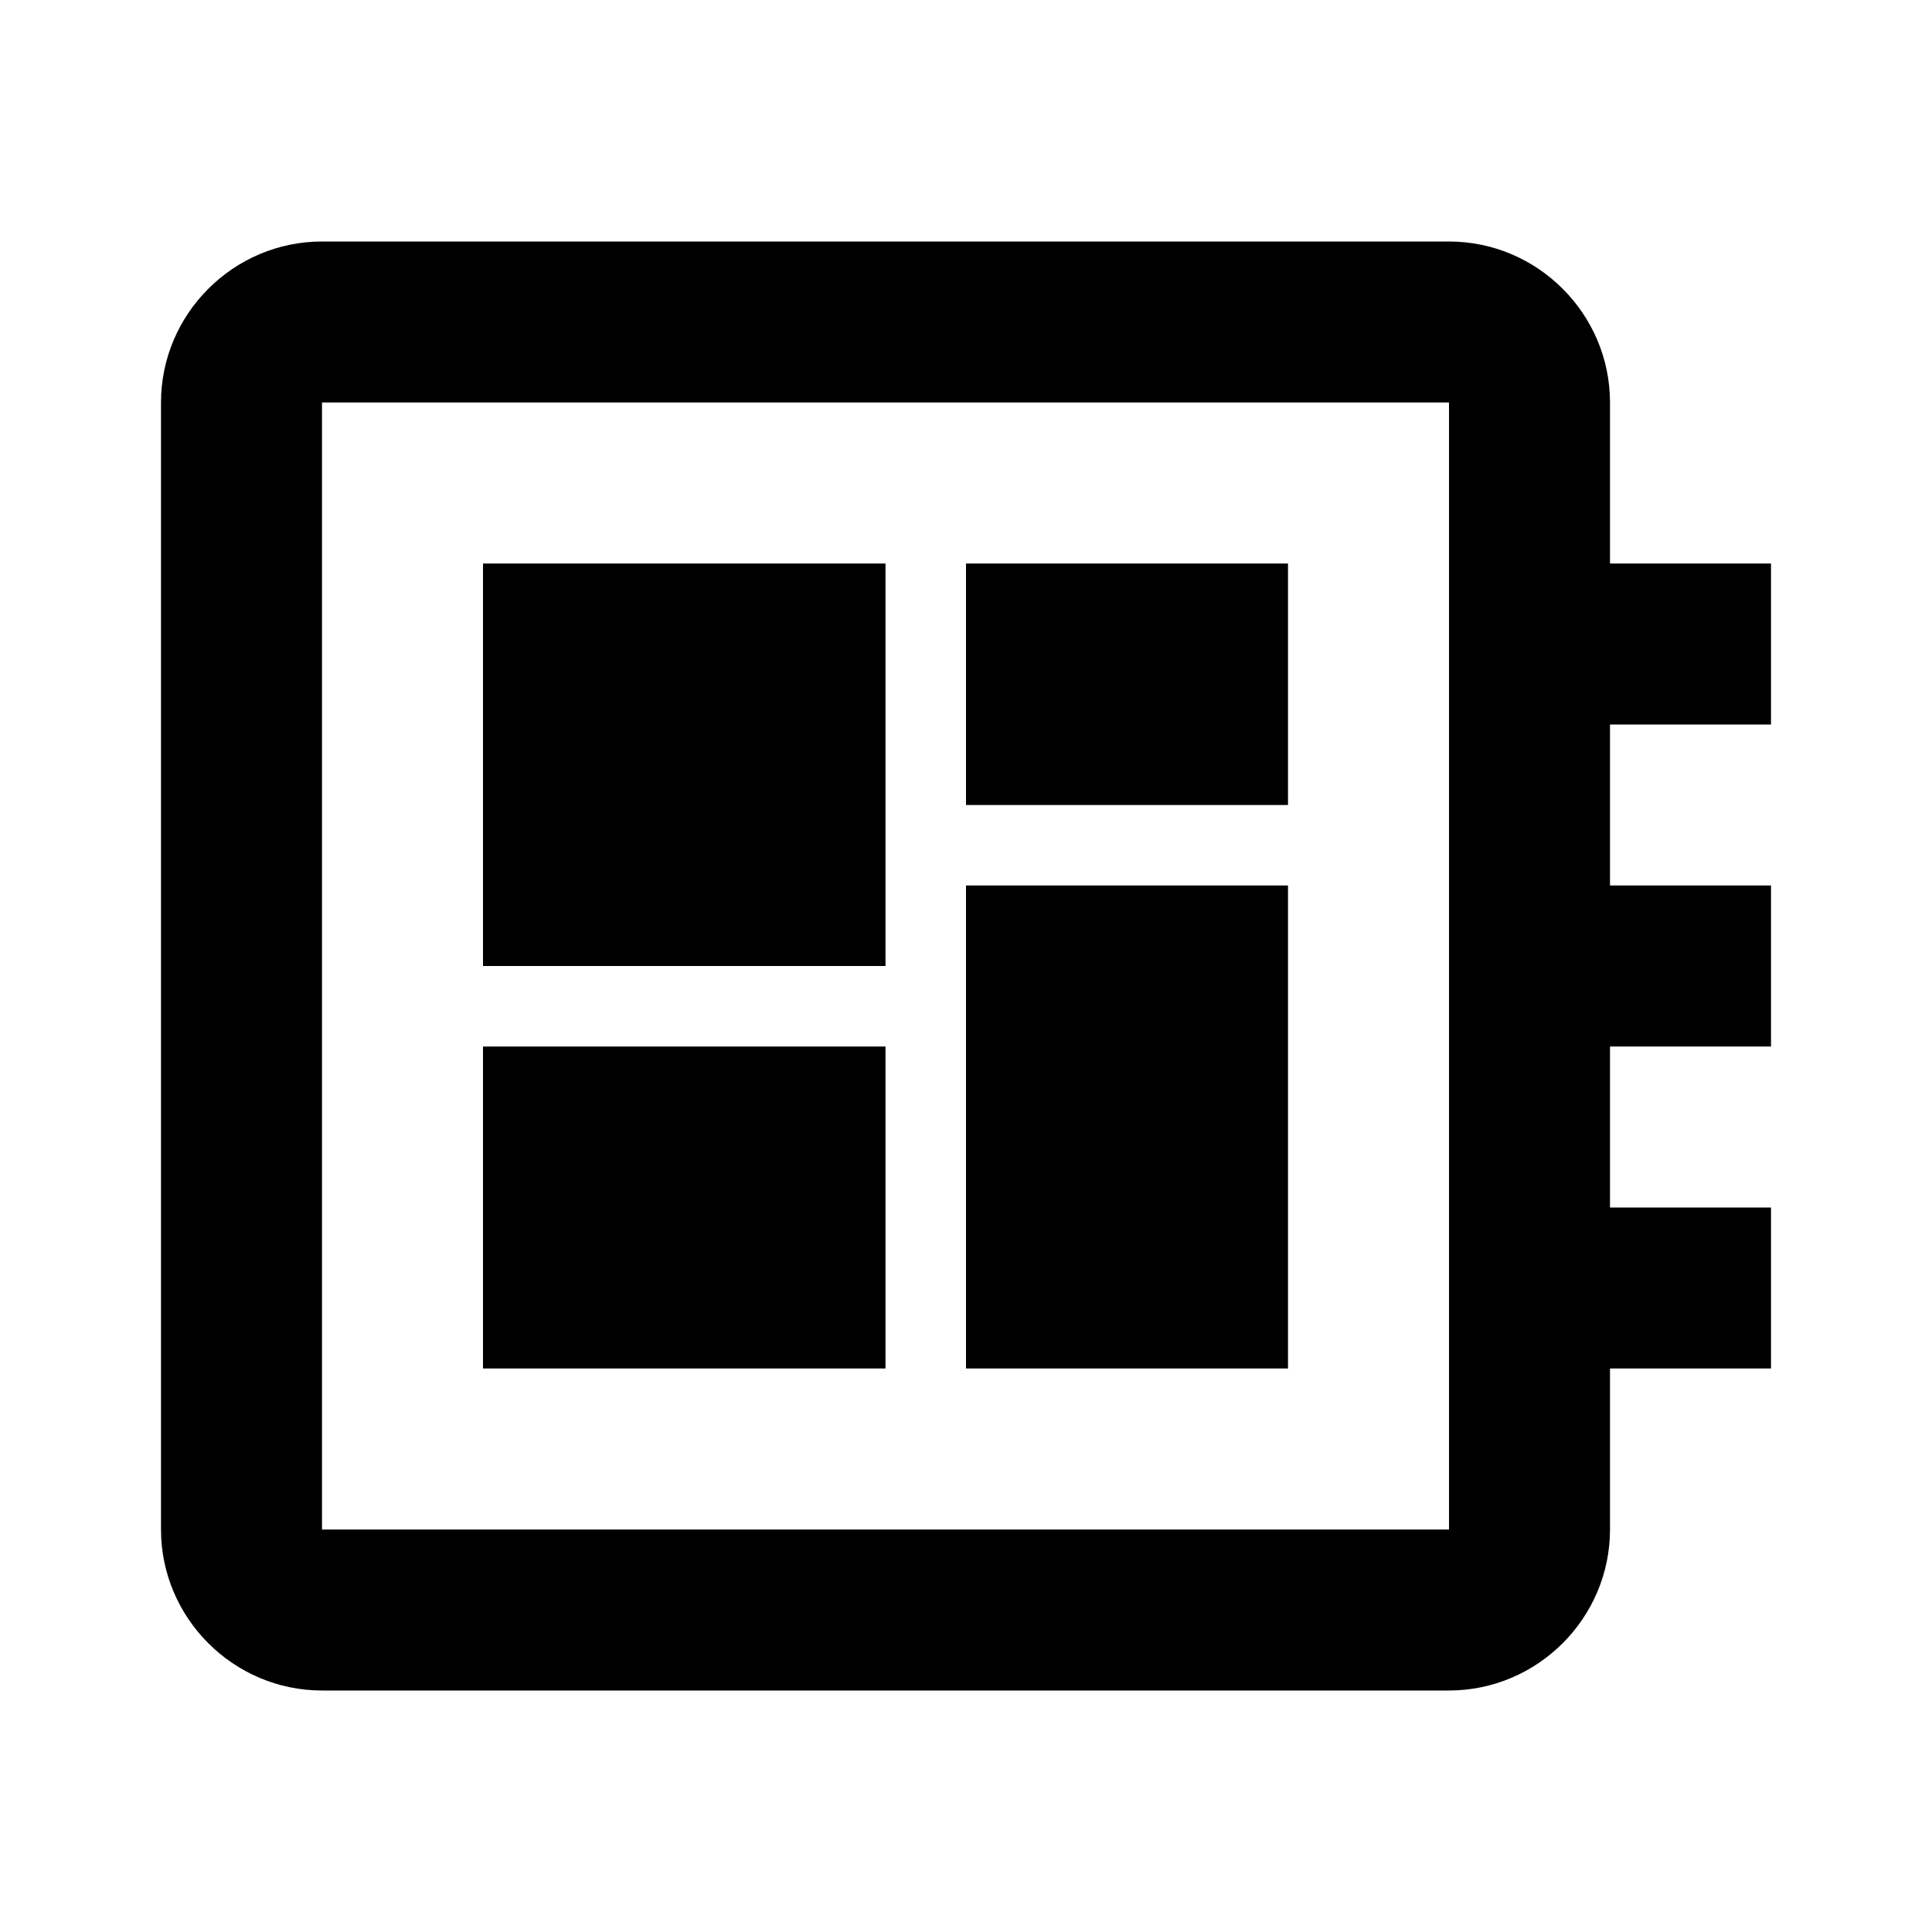
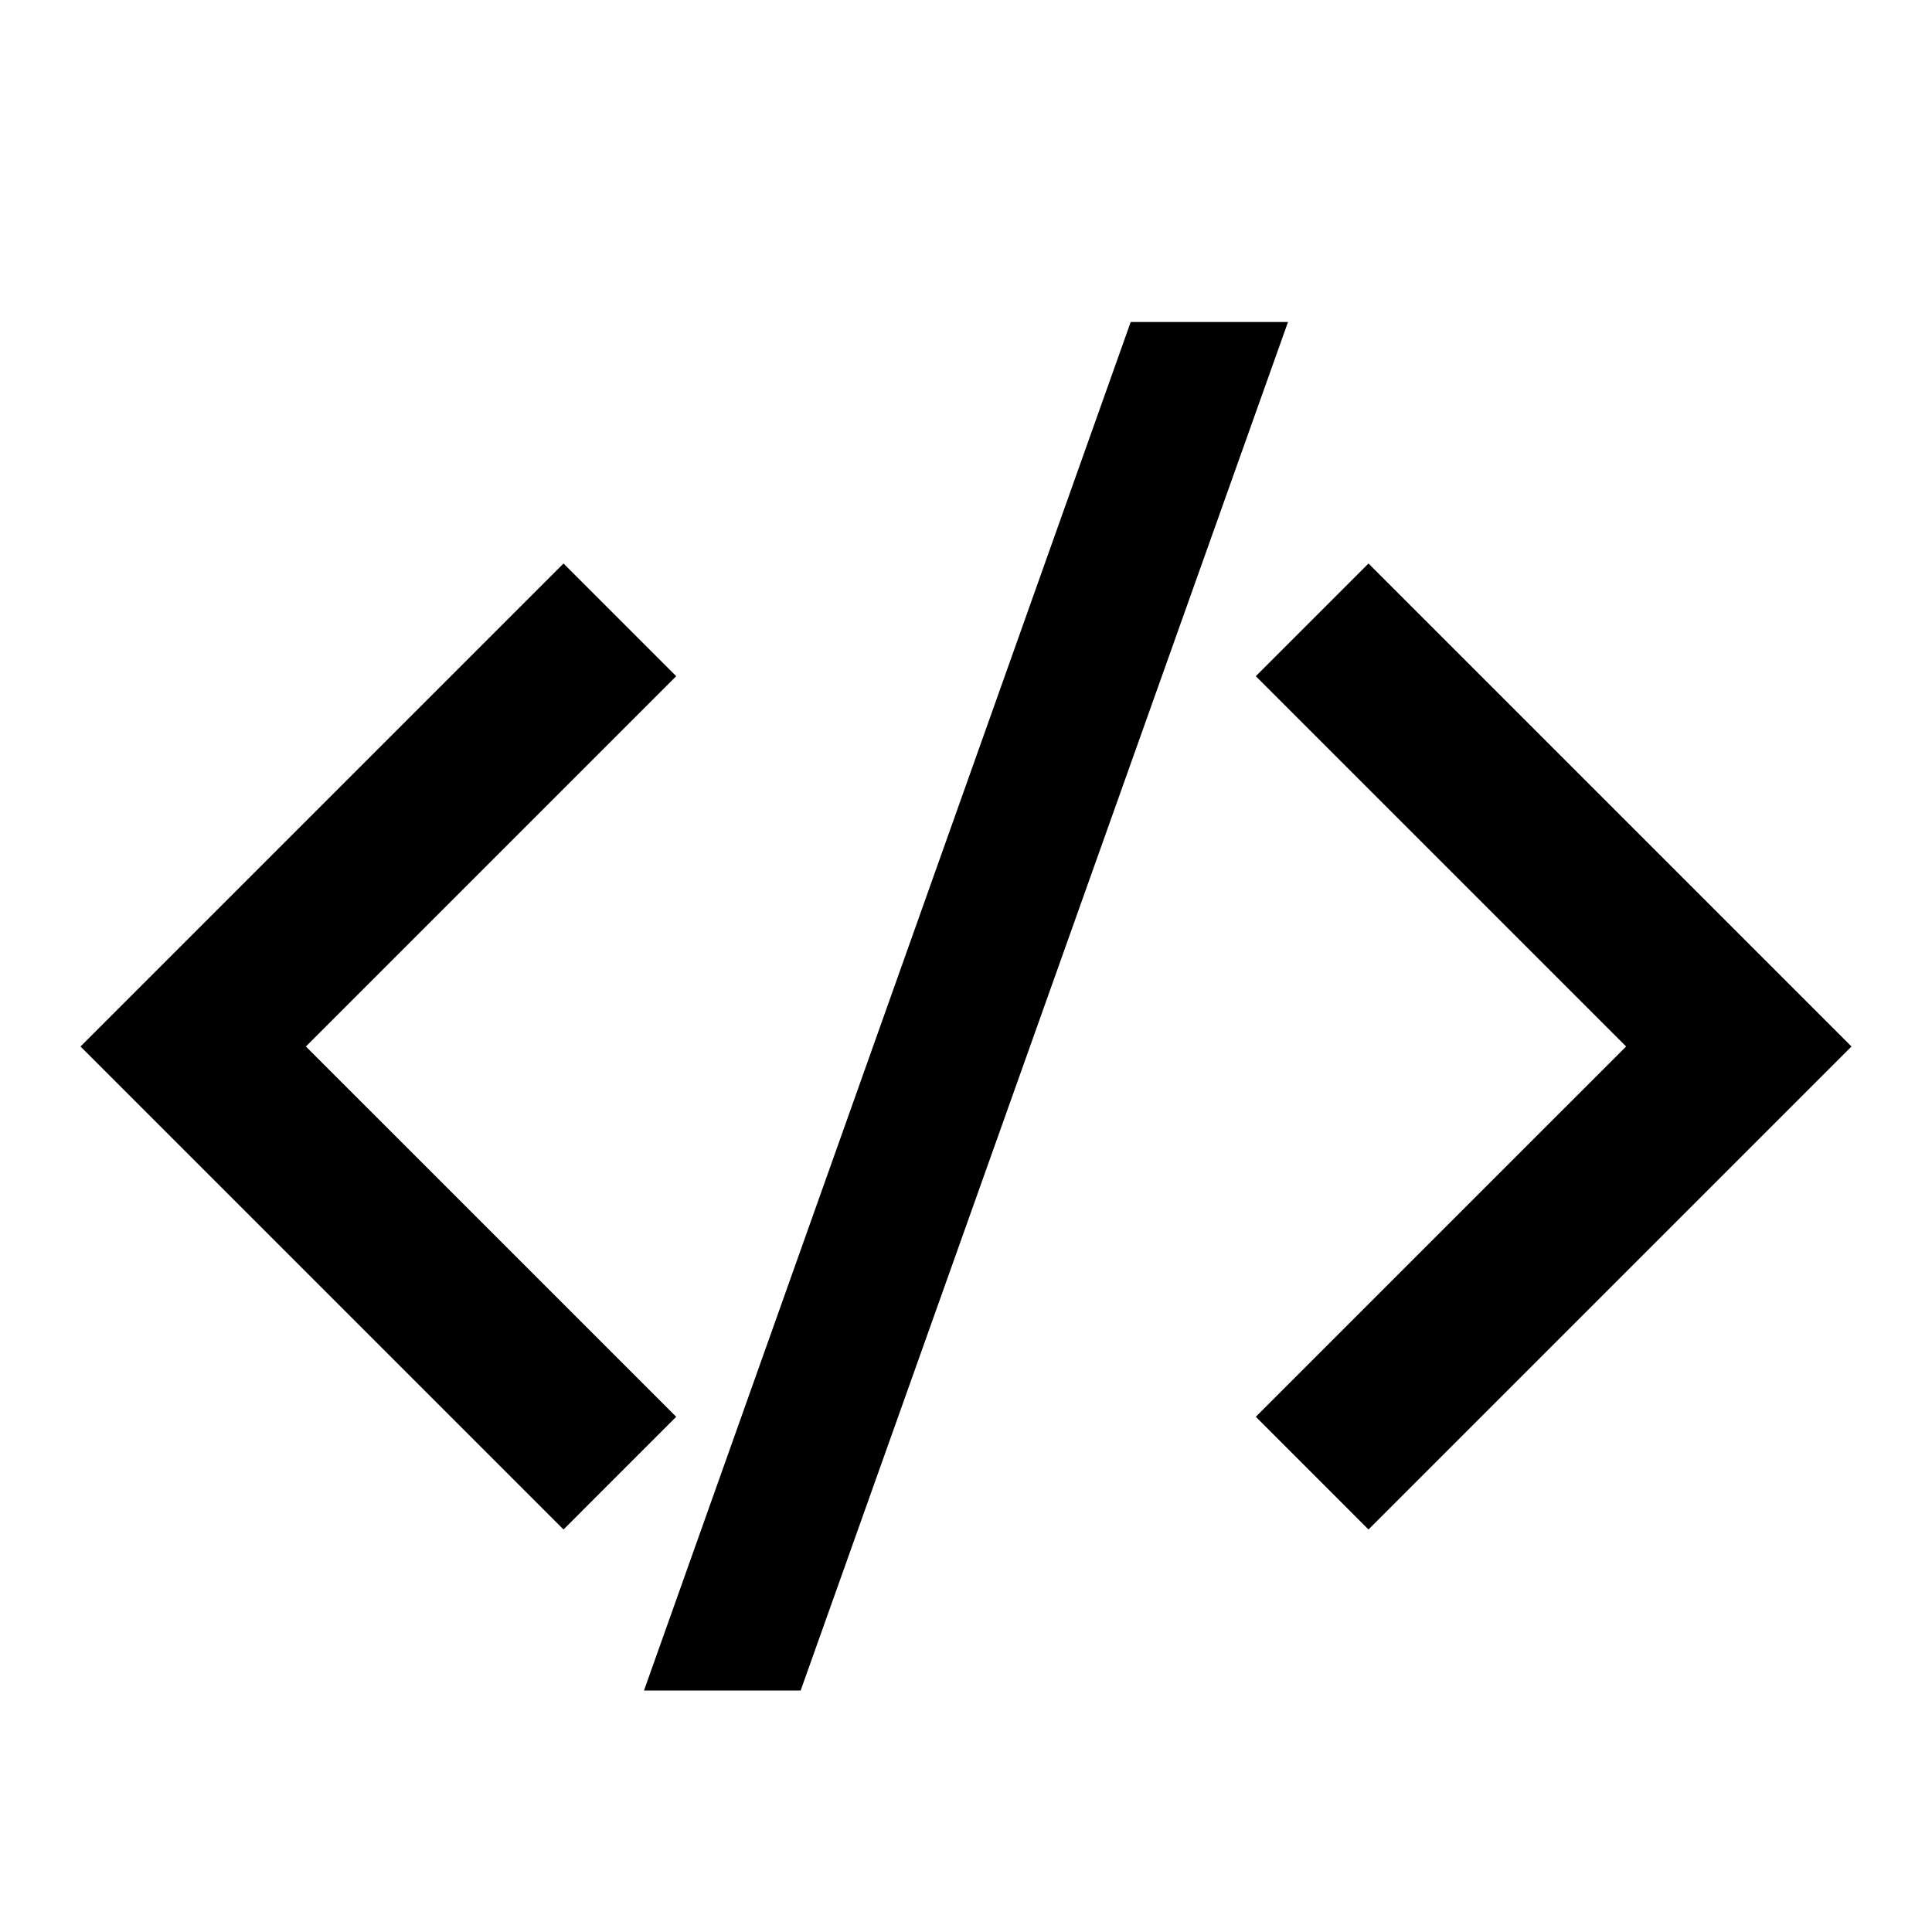
<svg xmlns="http://www.w3.org/2000/svg" width="24" height="24" viewBox="0 0 24 24" fill="none">
-   <path d="M22 9V7H20V5C20 3.9 19.1 3 18 3H4C2.9 3 2 3.9 2 5V19C2 20.1 2.9 21 4 21H18C19.1 21 20 20.1 20 19V17H22V15H20V13H22V11H20V9H22ZM18 19H4V5H18V19ZM6 13H11V17H6V13ZM12 7H16V10H12V7ZM6 7H11V12H6V7ZM12 11H16V17H12V11Z" fill="black" />
+   <path d="M8 21H9.946L16 4H14.046L8 21Z" fill="black" />
+   <path d="M3.8 13L8.4 17.6L7 19L1 13L7 7L8.4 8.4L3.8 13Z" fill="black" />
+   <path d="M20.2 13L15.6 17.6L17 19L23 13L17 7L15.6 8.4L20.2 13Z" fill="black" />
</svg>
